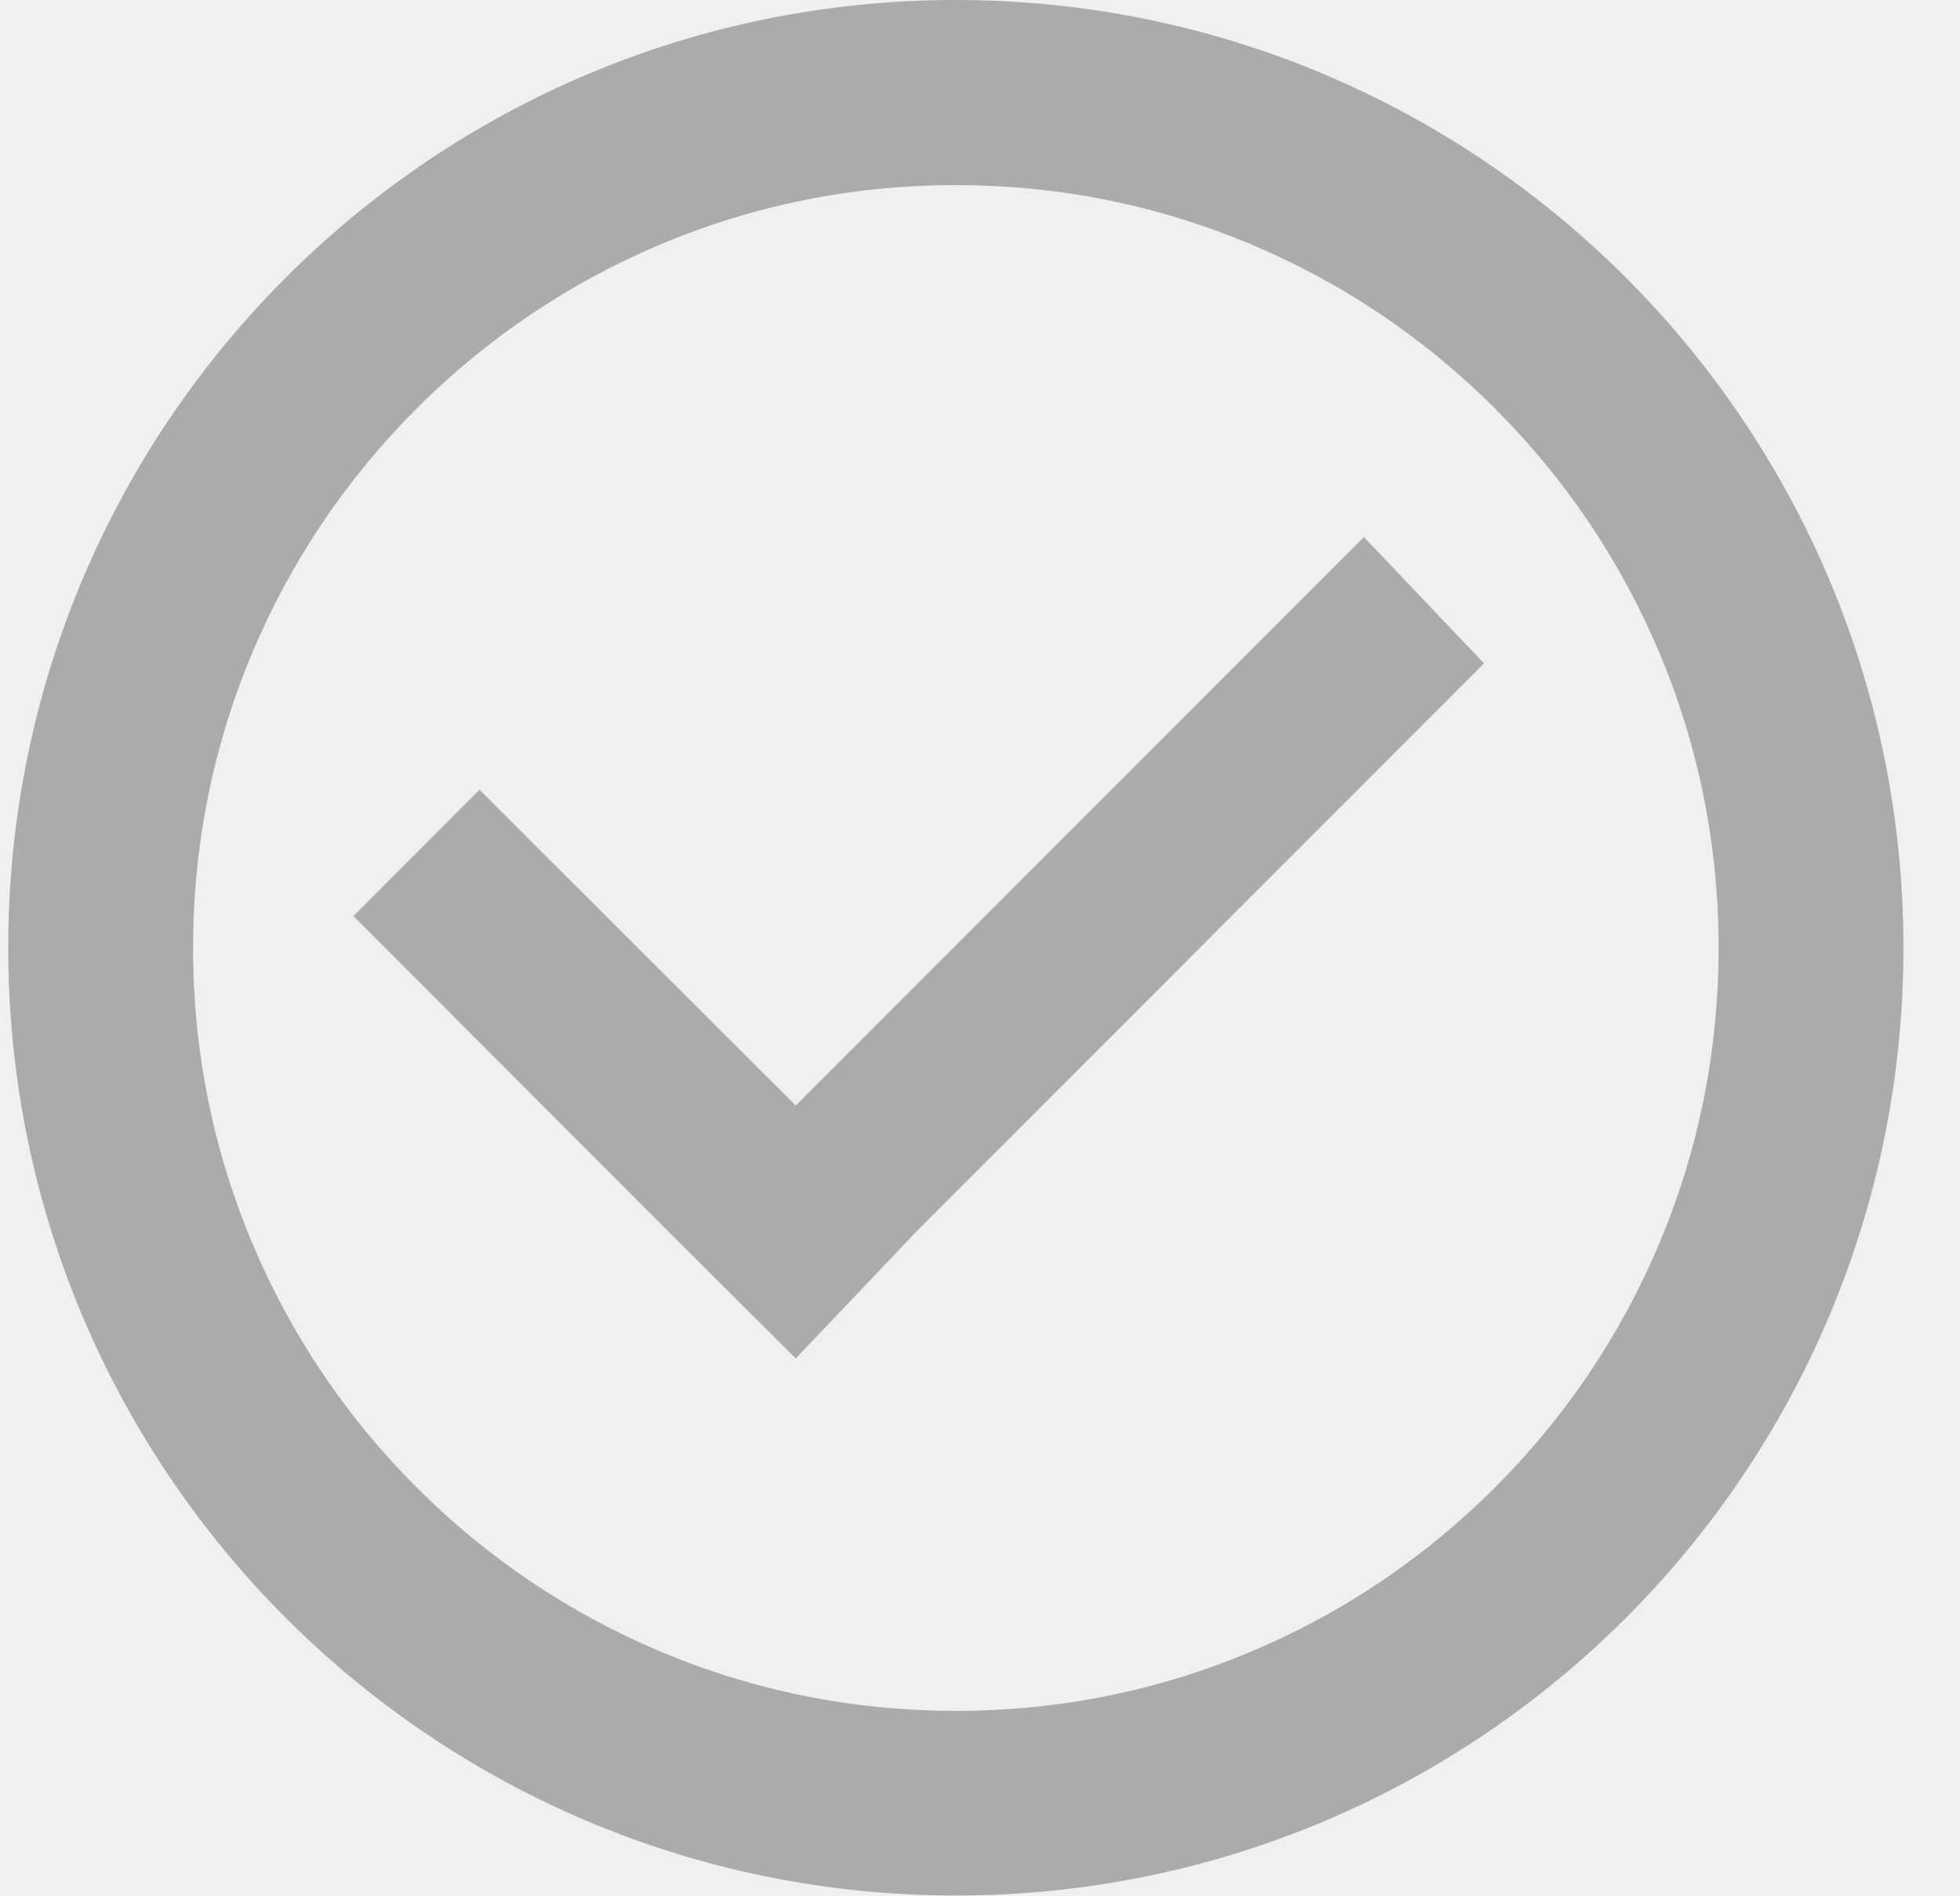
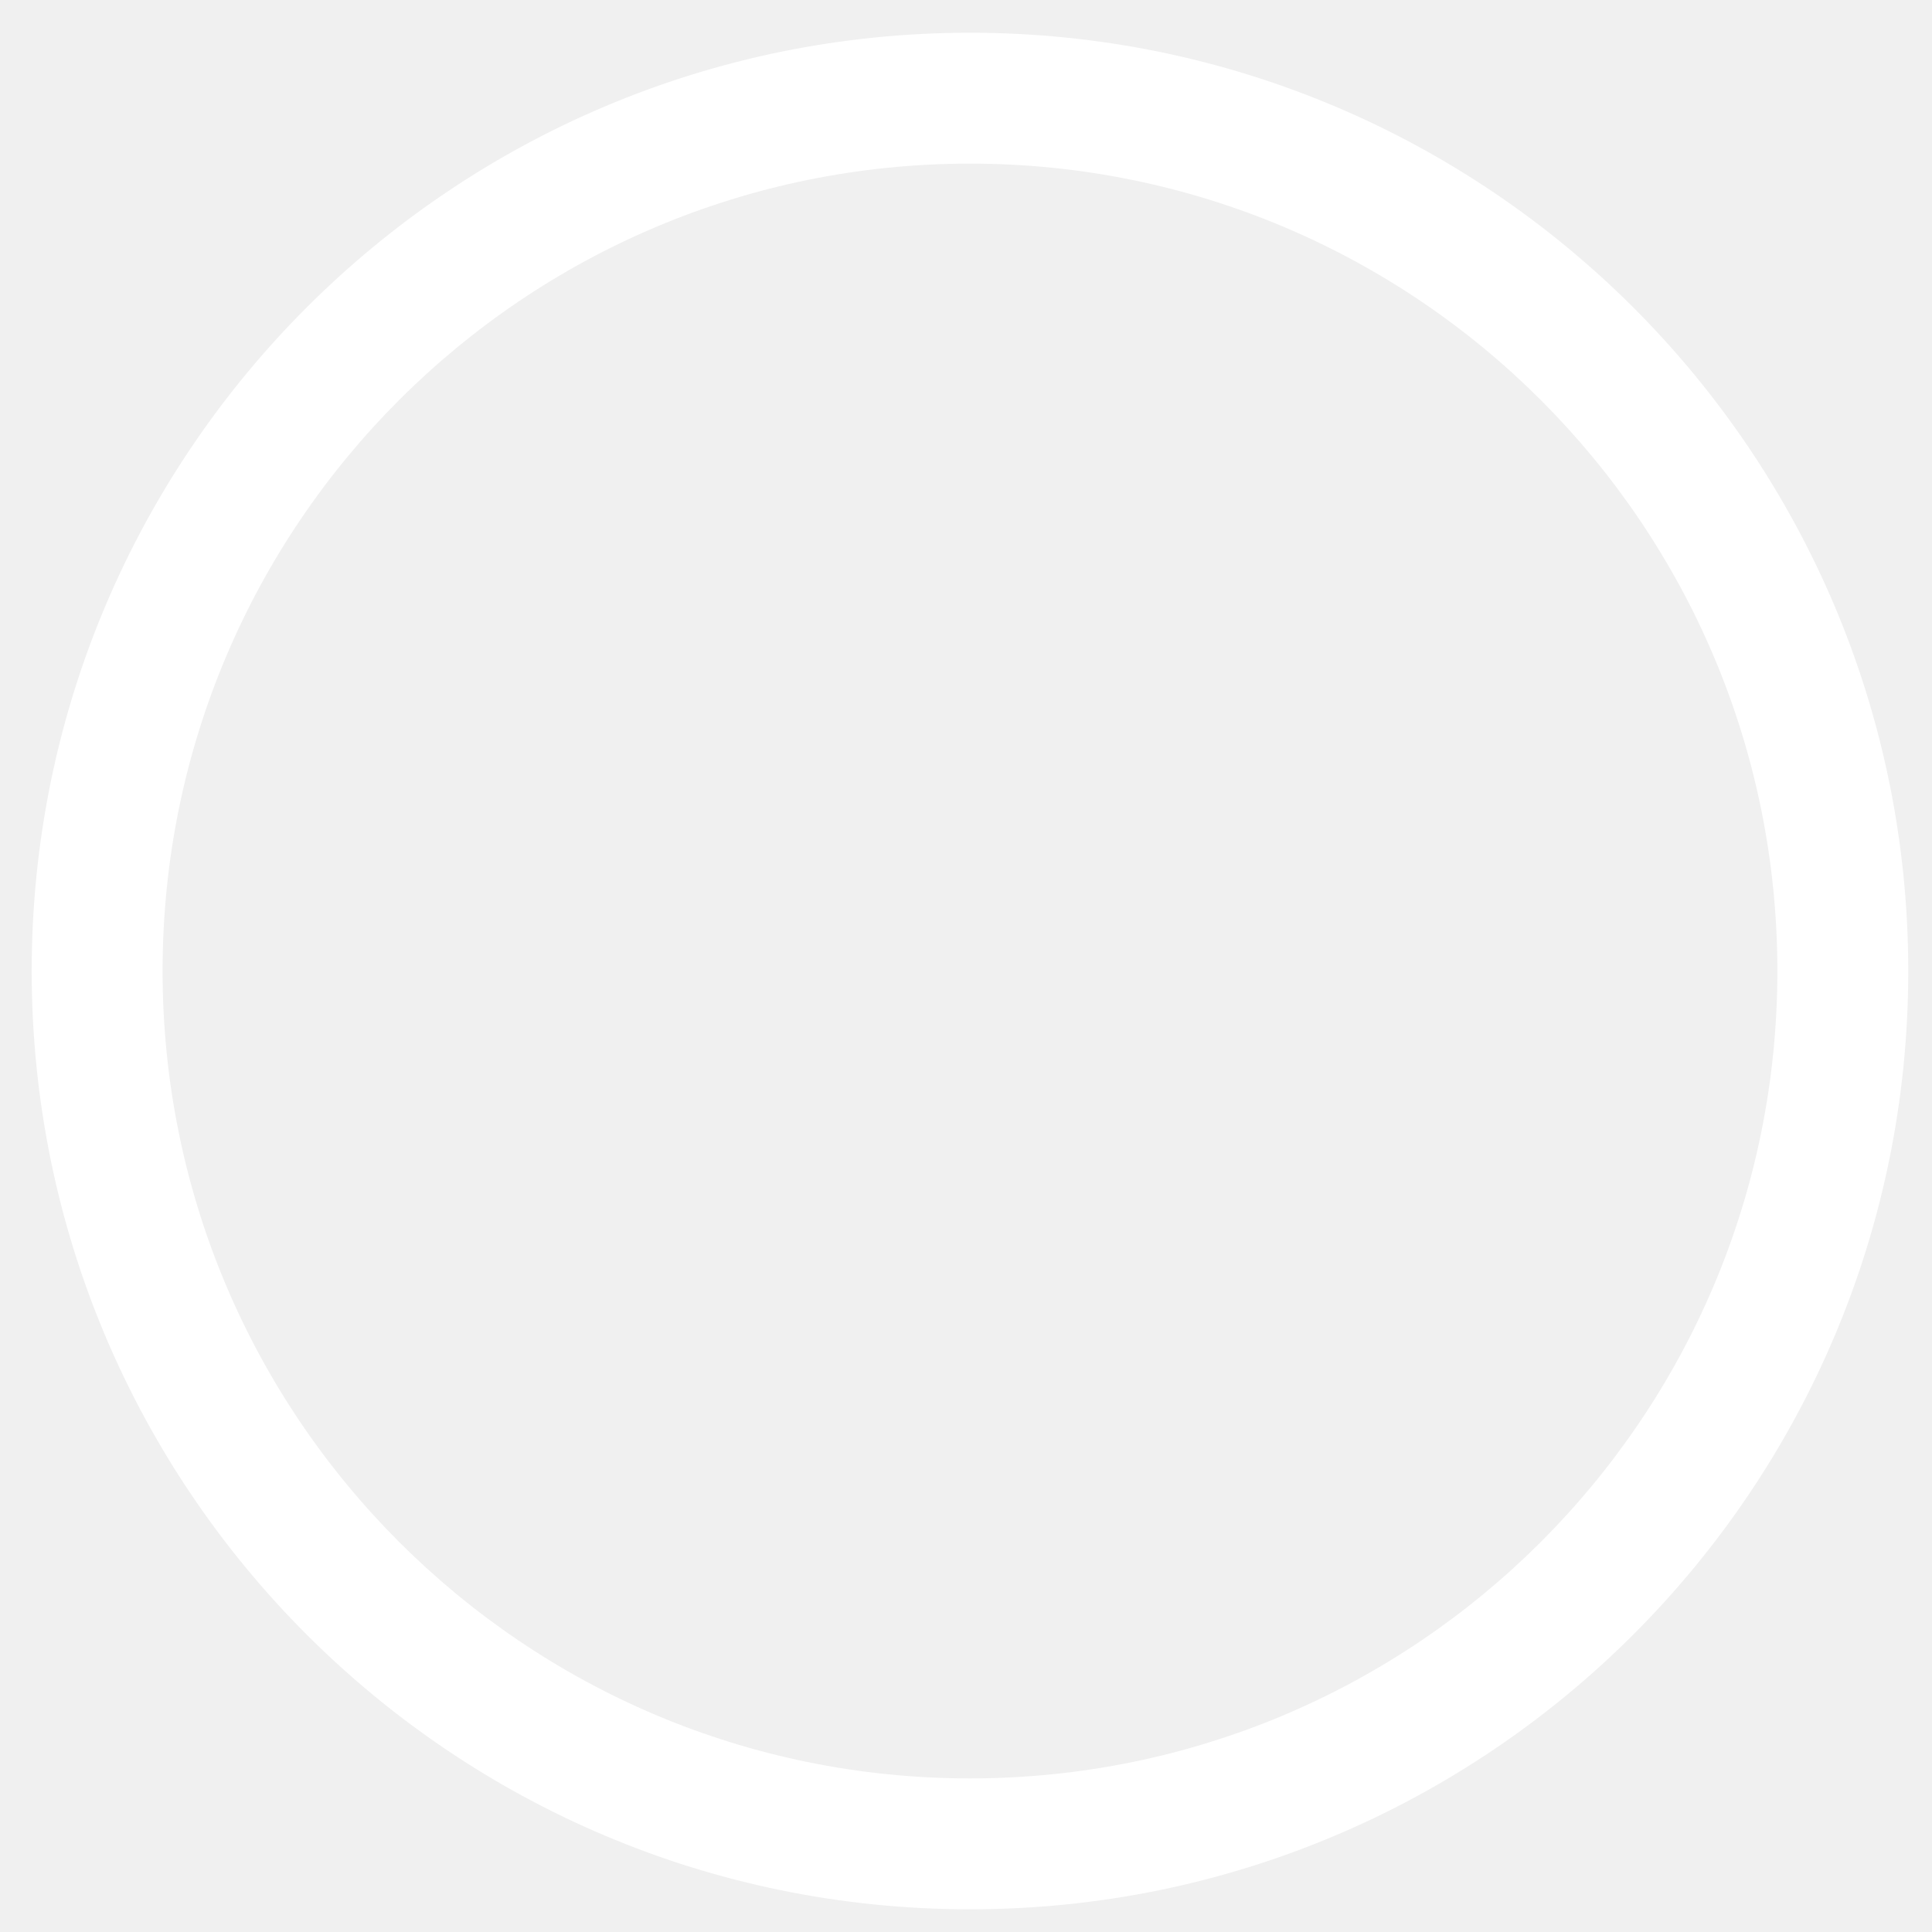
- <svg xmlns="http://www.w3.org/2000/svg" t="1632144742407" class="icon" viewBox="0 0 1059 1024" version="1.1" p-id="3095" width="413.672" height="400">
+ <svg xmlns="http://www.w3.org/2000/svg" t="1632188203415" class="icon" viewBox="0 0 1024 1024" version="1.1" p-id="5199" width="200" height="200">
  <defs>
    <style type="text/css" />
  </defs>
-   <path d="M516.447 100c55.625 0 109.625 10.875 160.375 32.375 49 20.75 93.125 50.5 131 88.375s67.625 82 88.375 131c21.5 50.75 32.375 104.625 32.375 160.375 0 55.625-10.875 109.625-32.375 160.375-20.75 49-50.5 93.125-88.375 131s-82 67.625-131 88.375c-50.75 21.5-104.625 32.375-160.375 32.375-55.625 0-109.625-10.875-160.375-32.375-49-20.75-93.125-50.5-131-88.375S157.447 721.5 136.697 672.5c-21.5-50.75-32.375-104.625-32.375-160.375 0-55.625 10.875-109.625 32.375-160.375 20.75-49 50.5-93.125 88.375-131s82-67.625 131-88.375c50.75-21.5 104.625-32.375 160.375-32.375m0-100c-282.75 0-512 229.25-512 512S233.697 1024 516.447 1024 1028.447 794.75 1028.447 512C1028.447 229.25 799.197 0 516.447 0z" fill="#ABABAB" p-id="3096" />
-   <path d="M494.822 665.625l-64.875 68.25-68.5-68.25L190.947 494.875l68.125-68.25L429.947 597.25l307-307.125 64.875 68.25z" fill="#ABABAB" p-id="3097" />
+   <path d="M514.107 1011.968c-274.63 0-497.309-222.679-497.309-497.309S239.477 17.35 514.107 17.35 1011.417 240.029 1011.417 514.659s-222.679 497.309-497.309 497.309z m0-69.374c236.328 0 427.935-191.606 427.935-427.935S750.436 86.724 514.107 86.724 86.173 278.306 86.173 514.659c0 236.328 191.606 427.935 427.935 427.935z m0 0" p-id="5200" data-spm-anchor-id="a313x.7781069.0.i1" class="selected" fill="#ffffff" />
</svg>
